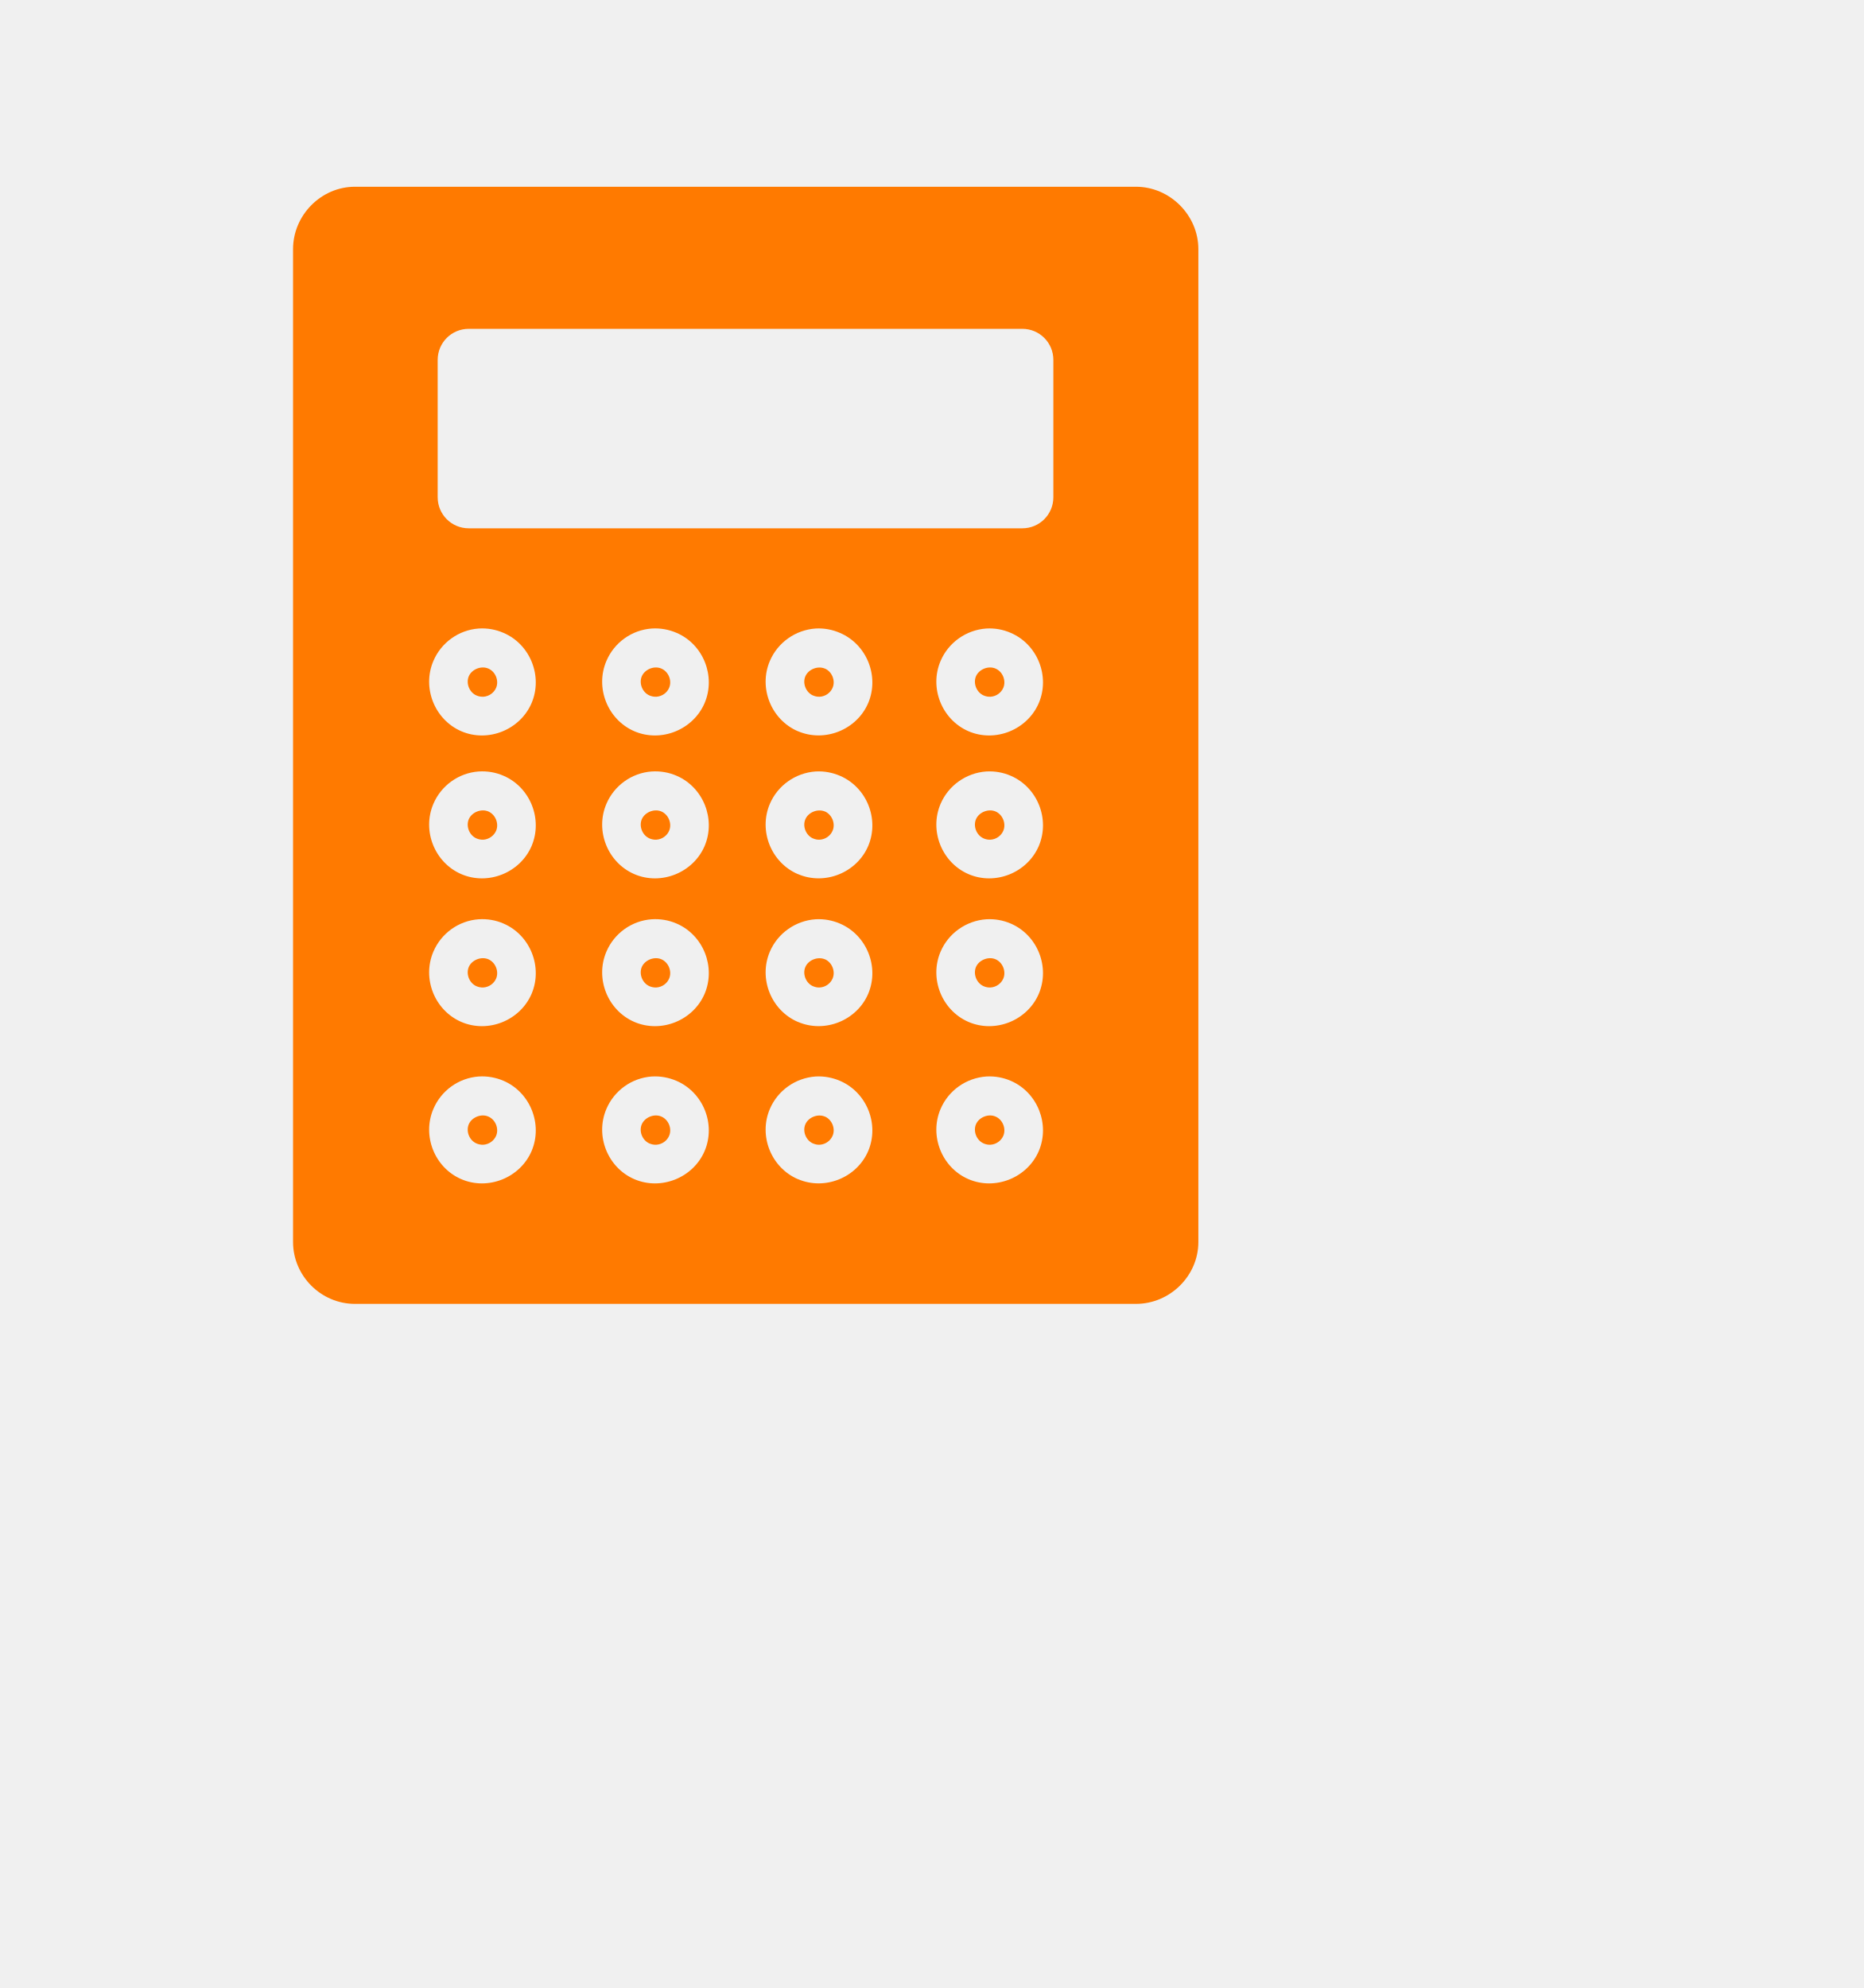
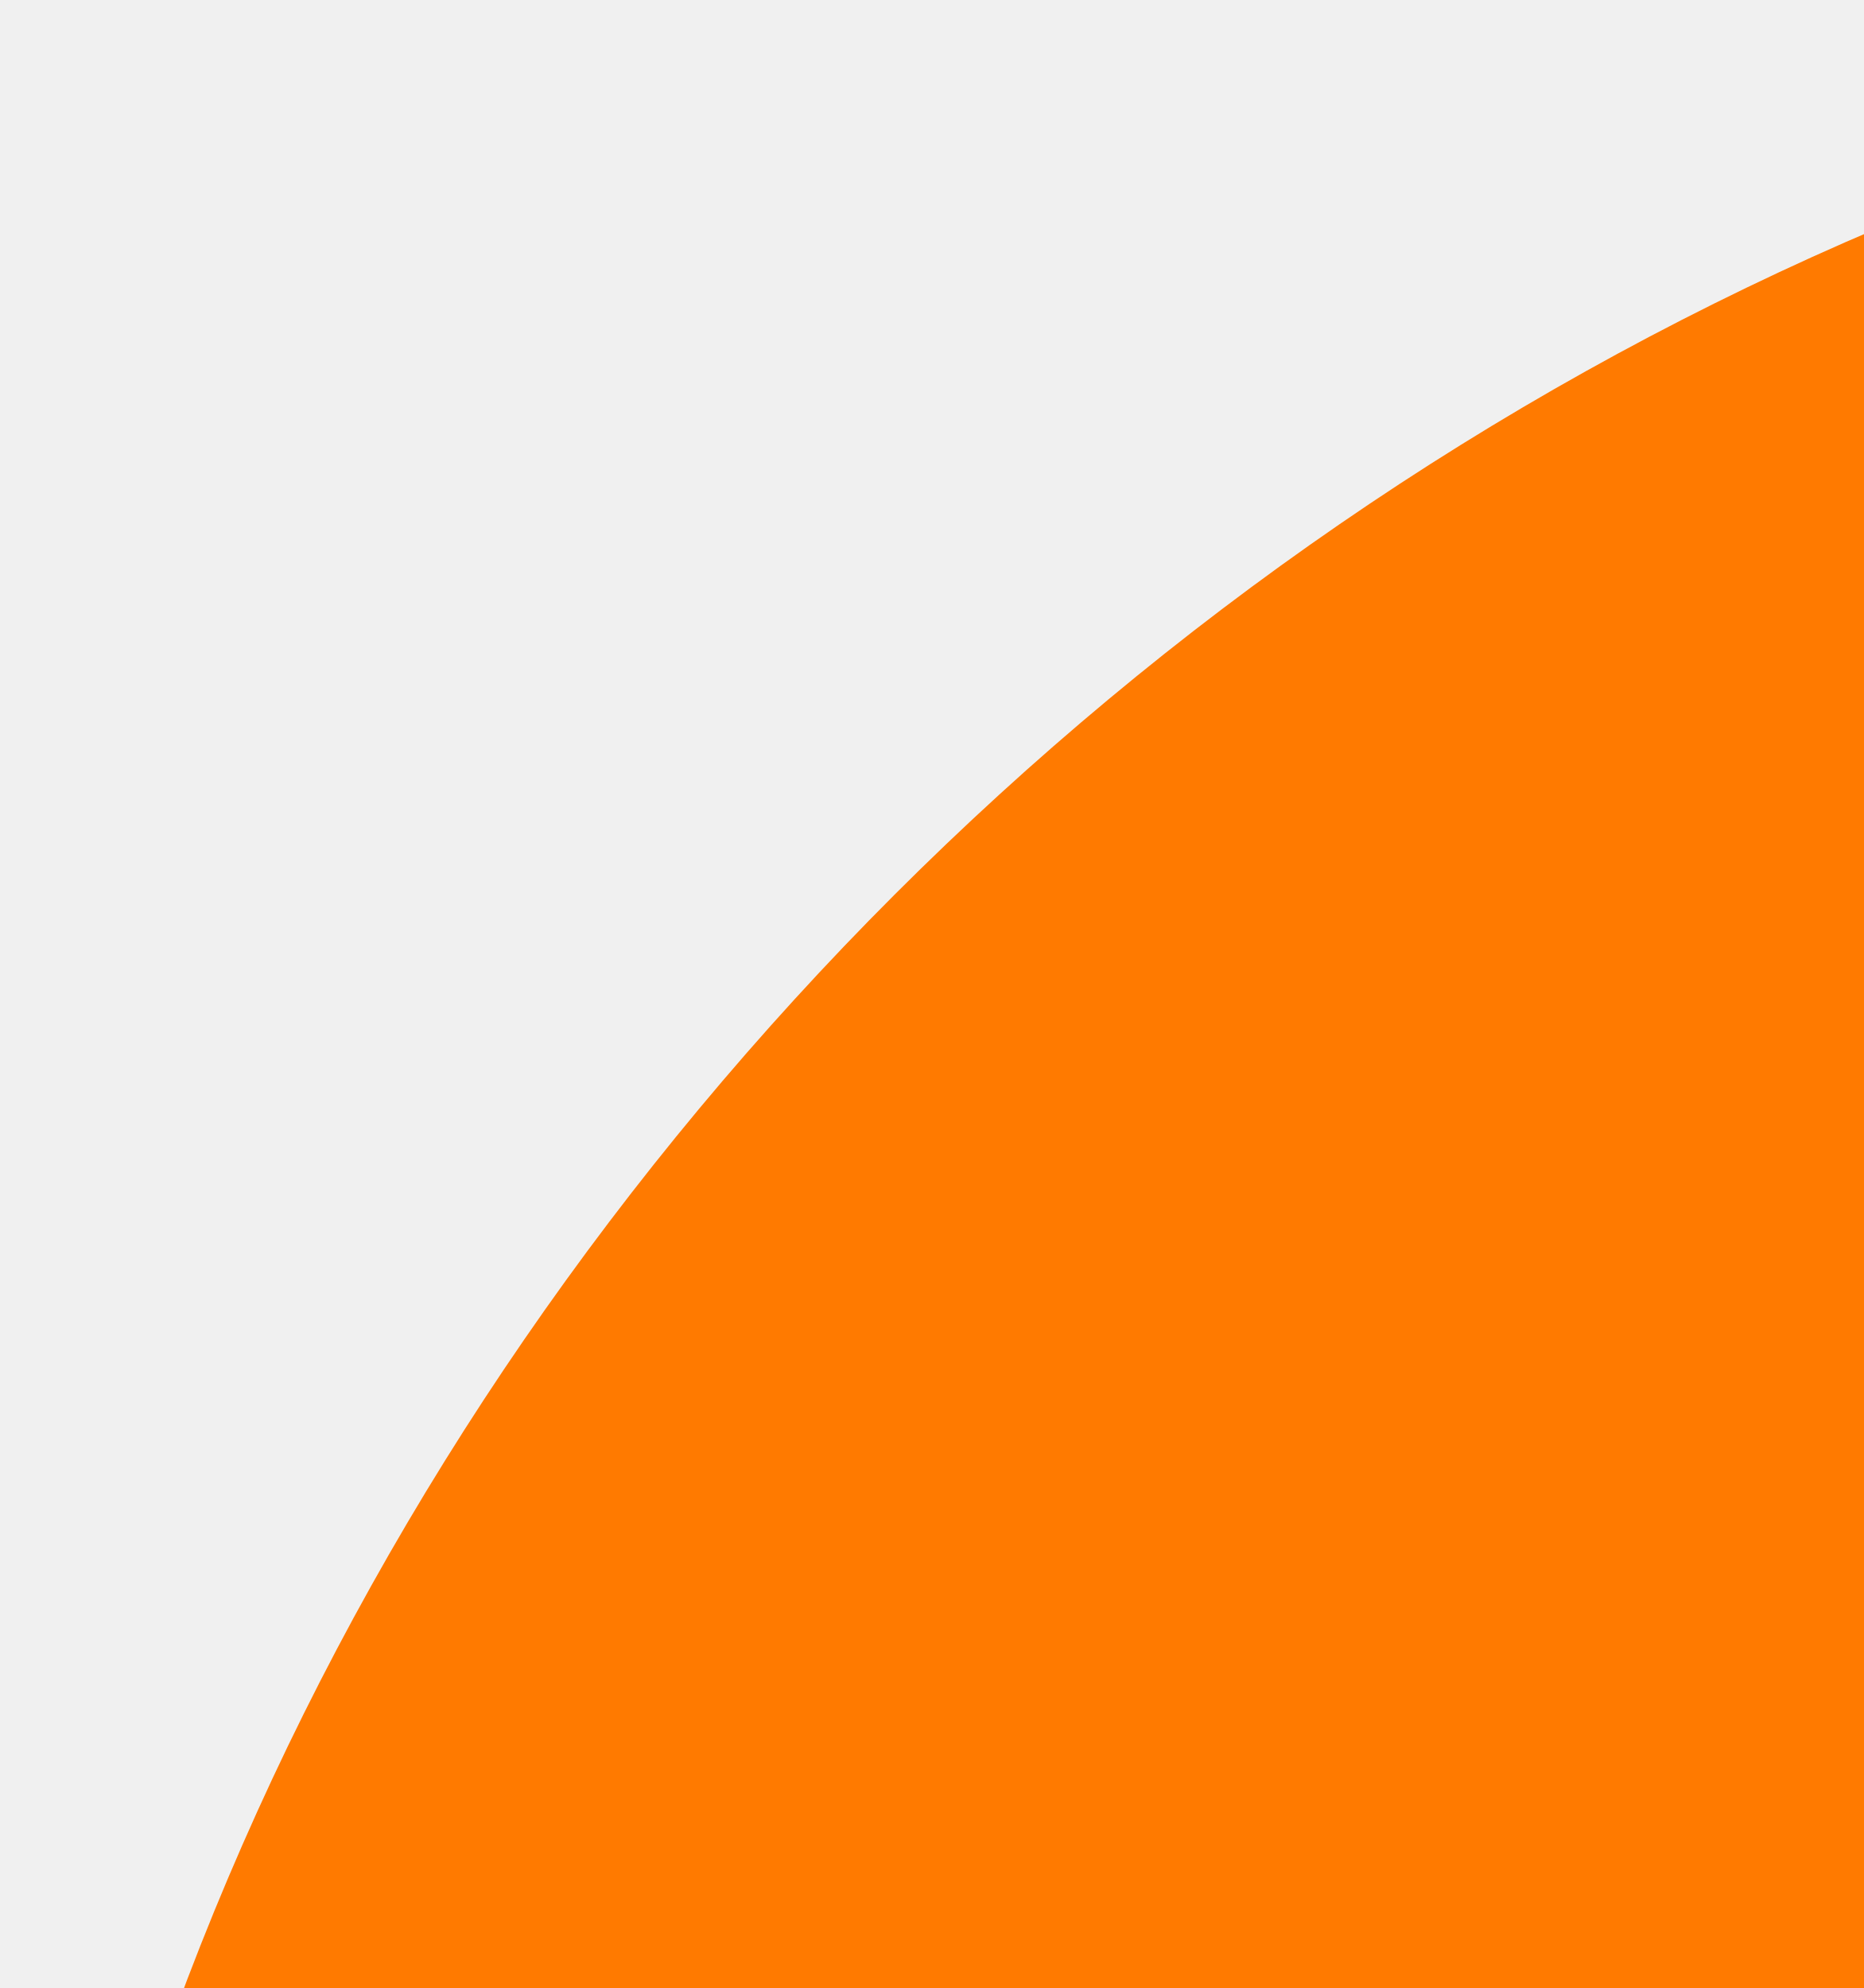
<svg xmlns="http://www.w3.org/2000/svg" viewBox="0 0 30 32" fill="none">
-   <path d="M 5.713 3.006 C 5.168 3.006 4.717 3.464 4.717 4.01 L 4.717 19.992 C 4.717 20.538 5.168 20.988 5.713 20.988 L 18.285 20.988 C 18.831 20.988 19.289 20.538 19.289 19.992 L 19.289 4.01 C 19.289 3.464 18.831 3.006 18.285 3.006 L 5.713 3.006 z M 7.545 5.293 L 16.455 5.293 C 16.732 5.293 16.955 5.516 16.955 5.793 L 16.955 8.004 C 16.955 8.281 16.732 8.504 16.455 8.504 L 7.545 8.504 C 7.268 8.504 7.045 8.281 7.045 8.004 L 7.045 5.793 C 7.045 5.516 7.268 5.293 7.545 5.293 z M 7.705 10.117 L 7.707 10.117 C 7.844 10.108 7.982 10.133 8.107 10.188 C 8.537 10.374 8.739 10.887 8.557 11.316 C 8.373 11.747 7.856 11.957 7.424 11.77 C 6.994 11.583 6.792 11.07 6.975 10.641 C 7.1 10.344 7.383 10.14 7.705 10.117 z M 10.49 10.117 L 10.492 10.117 C 10.629 10.108 10.767 10.133 10.893 10.188 C 11.323 10.374 11.524 10.887 11.342 11.316 C 11.158 11.747 10.641 11.957 10.209 11.77 C 9.779 11.583 9.577 11.07 9.76 10.641 C 9.885 10.344 10.168 10.14 10.49 10.117 z M 13.127 10.117 L 13.129 10.117 C 13.263 10.109 13.398 10.134 13.521 10.188 C 13.953 10.373 14.157 10.886 13.975 11.316 C 13.791 11.747 13.275 11.955 12.844 11.77 L 12.842 11.77 C 12.411 11.584 12.208 11.071 12.391 10.641 C 12.517 10.343 12.803 10.14 13.127 10.117 z M 15.875 10.117 L 15.877 10.117 C 16.012 10.109 16.147 10.133 16.271 10.188 C 16.702 10.374 16.903 10.887 16.721 11.316 C 16.537 11.747 16.02 11.957 15.588 11.77 C 15.158 11.583 14.956 11.07 15.139 10.641 C 15.265 10.343 15.551 10.14 15.875 10.117 z M 7.861 10.762 C 7.745 10.711 7.593 10.773 7.545 10.887 C 7.498 11 7.554 11.145 7.67 11.195 C 7.705 11.21 7.743 11.217 7.781 11.215 L 7.783 11.215 C 7.873 11.208 7.952 11.151 7.986 11.07 C 8.033 10.957 7.977 10.812 7.861 10.762 z M 10.646 10.762 C 10.53 10.711 10.379 10.773 10.33 10.887 C 10.283 11 10.339 11.145 10.455 11.195 C 10.49 11.21 10.528 11.217 10.566 11.215 L 10.568 11.215 C 10.658 11.208 10.738 11.151 10.771 11.07 C 10.819 10.957 10.762 10.812 10.646 10.762 z M 13.277 10.762 C 13.161 10.713 13.011 10.774 12.963 10.887 C 12.915 10.999 12.971 11.144 13.086 11.195 L 13.088 11.195 C 13.122 11.21 13.158 11.217 13.195 11.215 L 13.197 11.215 C 13.288 11.209 13.368 11.151 13.402 11.07 C 13.45 10.958 13.394 10.813 13.279 10.762 L 13.277 10.762 z M 16.025 10.762 C 15.909 10.711 15.757 10.773 15.709 10.887 C 15.662 11 15.718 11.145 15.834 11.195 C 15.868 11.21 15.906 11.217 15.943 11.215 L 15.945 11.215 C 16.036 11.209 16.116 11.151 16.15 11.07 C 16.197 10.957 16.141 10.812 16.025 10.762 z M 7.705 12.418 L 7.707 12.418 C 7.844 12.409 7.982 12.433 8.107 12.488 C 8.537 12.675 8.739 13.187 8.557 13.617 C 8.373 14.048 7.856 14.257 7.424 14.07 C 6.994 13.883 6.792 13.371 6.975 12.941 C 7.1 12.645 7.383 12.441 7.705 12.418 z M 10.49 12.418 L 10.492 12.418 C 10.629 12.409 10.767 12.433 10.893 12.488 C 11.323 12.675 11.524 13.187 11.342 13.617 C 11.158 14.048 10.641 14.257 10.209 14.07 C 9.779 13.883 9.577 13.371 9.76 12.941 C 9.885 12.645 10.168 12.441 10.49 12.418 z M 13.127 12.418 L 13.129 12.418 C 13.263 12.41 13.398 12.435 13.521 12.488 C 13.953 12.674 14.157 13.186 13.975 13.617 C 13.791 14.048 13.275 14.256 12.844 14.07 L 12.842 14.07 C 12.411 13.884 12.208 13.372 12.391 12.941 C 12.517 12.644 12.803 12.441 13.127 12.418 z M 15.875 12.418 L 15.877 12.418 C 16.012 12.41 16.147 12.434 16.271 12.488 C 16.702 12.675 16.903 13.187 16.721 13.617 C 16.537 14.048 16.02 14.257 15.588 14.07 C 15.158 13.883 14.956 13.371 15.139 12.941 C 15.265 12.644 15.551 12.441 15.875 12.418 z M 7.861 13.062 C 7.745 13.012 7.593 13.074 7.545 13.188 C 7.498 13.301 7.554 13.446 7.67 13.496 C 7.705 13.511 7.743 13.518 7.781 13.516 L 7.783 13.516 C 7.873 13.509 7.952 13.451 7.986 13.371 C 8.033 13.258 7.977 13.113 7.861 13.062 z M 10.646 13.062 C 10.53 13.012 10.379 13.074 10.33 13.188 C 10.283 13.301 10.339 13.446 10.455 13.496 C 10.49 13.511 10.528 13.518 10.566 13.516 L 10.568 13.516 C 10.658 13.509 10.738 13.451 10.771 13.371 C 10.819 13.258 10.762 13.113 10.646 13.062 z M 13.277 13.062 C 13.161 13.014 13.011 13.074 12.963 13.188 C 12.915 13.3 12.971 13.445 13.086 13.496 L 13.088 13.496 C 13.122 13.511 13.158 13.518 13.195 13.516 L 13.197 13.516 C 13.288 13.51 13.368 13.452 13.402 13.371 C 13.45 13.258 13.394 13.114 13.279 13.062 L 13.277 13.062 z M 16.025 13.062 C 15.909 13.012 15.757 13.074 15.709 13.188 C 15.662 13.301 15.718 13.446 15.834 13.496 C 15.868 13.511 15.906 13.518 15.943 13.516 L 15.945 13.516 C 16.036 13.51 16.116 13.452 16.15 13.371 C 16.197 13.258 16.141 13.113 16.025 13.062 z M 7.705 14.797 L 7.707 14.797 C 7.844 14.788 7.982 14.812 8.107 14.867 C 8.537 15.054 8.739 15.566 8.557 15.996 C 8.373 16.427 7.856 16.636 7.424 16.449 C 6.994 16.262 6.792 15.75 6.975 15.32 C 7.1 15.024 7.383 14.82 7.705 14.797 z M 10.49 14.797 L 10.492 14.797 C 10.629 14.788 10.767 14.812 10.893 14.867 C 11.323 15.054 11.524 15.566 11.342 15.996 C 11.158 16.427 10.641 16.636 10.209 16.449 C 9.779 16.262 9.577 15.75 9.76 15.32 C 9.885 15.024 10.168 14.82 10.49 14.797 z M 13.127 14.797 L 13.129 14.797 C 13.263 14.789 13.398 14.814 13.521 14.867 C 13.953 15.053 14.157 15.565 13.975 15.996 C 13.791 16.427 13.275 16.635 12.844 16.449 L 12.842 16.449 C 12.411 16.263 12.208 15.751 12.391 15.32 C 12.517 15.023 12.803 14.82 13.127 14.797 z M 15.875 14.797 L 15.877 14.797 C 16.012 14.789 16.147 14.813 16.271 14.867 C 16.702 15.054 16.903 15.566 16.721 15.996 C 16.537 16.427 16.02 16.636 15.588 16.449 C 15.158 16.262 14.956 15.75 15.139 15.32 C 15.265 15.023 15.551 14.82 15.875 14.797 z M 7.861 15.441 C 7.745 15.391 7.593 15.453 7.545 15.566 C 7.498 15.68 7.554 15.825 7.67 15.875 C 7.705 15.89 7.743 15.897 7.781 15.895 L 7.783 15.895 C 7.873 15.888 7.952 15.831 7.986 15.75 C 8.033 15.637 7.977 15.492 7.861 15.441 z M 10.646 15.441 C 10.53 15.391 10.379 15.453 10.33 15.566 C 10.283 15.68 10.339 15.825 10.455 15.875 C 10.49 15.89 10.528 15.897 10.566 15.895 L 10.568 15.895 C 10.658 15.888 10.738 15.831 10.771 15.75 C 10.819 15.637 10.762 15.492 10.646 15.441 z M 13.277 15.441 C 13.161 15.393 13.011 15.453 12.963 15.566 C 12.915 15.679 12.971 15.824 13.086 15.875 L 13.088 15.875 C 13.122 15.89 13.158 15.897 13.195 15.895 L 13.197 15.895 C 13.288 15.889 13.368 15.831 13.402 15.75 C 13.45 15.637 13.394 15.492 13.279 15.441 L 13.277 15.441 z M 16.025 15.441 C 15.909 15.391 15.757 15.453 15.709 15.566 C 15.662 15.68 15.718 15.825 15.834 15.875 C 15.868 15.89 15.906 15.897 15.943 15.895 L 15.945 15.895 C 16.036 15.889 16.116 15.831 16.15 15.75 C 16.197 15.637 16.141 15.492 16.025 15.441 z M 7.705 17.328 L 7.707 17.328 C 7.844 17.319 7.982 17.344 8.107 17.398 C 8.537 17.585 8.739 18.098 8.557 18.527 C 8.373 18.958 7.856 19.167 7.424 18.98 C 6.994 18.794 6.792 18.281 6.975 17.852 C 7.1 17.555 7.383 17.351 7.705 17.328 z M 10.49 17.328 L 10.492 17.328 L 10.496 17.328 C 10.631 17.32 10.765 17.345 10.889 17.398 C 11.32 17.584 11.525 18.096 11.342 18.527 C 11.158 18.958 10.641 19.167 10.209 18.98 C 9.779 18.794 9.577 18.281 9.76 17.852 C 9.885 17.555 10.168 17.351 10.49 17.328 z M 13.127 17.328 L 13.129 17.328 C 13.263 17.32 13.398 17.345 13.521 17.398 C 13.953 17.584 14.157 18.096 13.975 18.527 C 13.791 18.958 13.275 19.166 12.844 18.98 L 12.842 18.98 C 12.411 18.794 12.208 18.282 12.391 17.852 C 12.517 17.554 12.803 17.351 13.127 17.328 z M 15.875 17.328 L 15.877 17.328 C 16.012 17.32 16.147 17.344 16.271 17.398 C 16.702 17.585 16.903 18.098 16.721 18.527 C 16.537 18.958 16.02 19.167 15.588 18.98 C 15.158 18.794 14.956 18.281 15.139 17.852 C 15.265 17.554 15.551 17.351 15.875 17.328 z M 7.861 17.973 C 7.745 17.922 7.593 17.984 7.545 18.098 C 7.498 18.211 7.554 18.356 7.67 18.406 C 7.705 18.421 7.743 18.428 7.781 18.426 L 7.783 18.426 C 7.873 18.419 7.952 18.362 7.986 18.281 C 8.033 18.168 7.977 18.023 7.861 17.973 z M 10.646 17.973 C 10.53 17.922 10.379 17.984 10.33 18.098 C 10.282 18.21 10.338 18.355 10.453 18.406 L 10.455 18.406 C 10.489 18.421 10.526 18.428 10.562 18.426 L 10.568 18.426 C 10.658 18.419 10.738 18.362 10.771 18.281 C 10.819 18.168 10.762 18.023 10.646 17.973 z M 13.277 17.973 C 13.161 17.924 13.011 17.985 12.963 18.098 C 12.915 18.21 12.971 18.355 13.086 18.406 L 13.088 18.406 C 13.122 18.421 13.158 18.428 13.195 18.426 L 13.197 18.426 C 13.288 18.42 13.368 18.362 13.402 18.281 C 13.45 18.169 13.394 18.024 13.279 17.973 L 13.277 17.973 z M 16.025 17.973 C 15.909 17.922 15.757 17.984 15.709 18.098 C 15.662 18.211 15.718 18.356 15.834 18.406 C 15.868 18.421 15.906 18.428 15.943 18.426 L 15.945 18.426 C 16.036 18.42 16.116 18.362 16.15 18.281 C 16.197 18.168 16.141 18.023 16.025 17.973 z " id="rect1041" fill="#ff7a00" stroke="white" stroke-width="0" />
+   <path fill="#ff7a00" d="M400 0H48C22.4 0 0 22.4 0 48v416c0 25.6 22.4 48 48 48h352c25.6 0 48-22.4 48-48V48c0-25.6-22.4-48-48-48zM128 435.2c0 6.4-6.4 12.8-12.8 12.8H76.8c-6.4 0-12.8-6.4-12.8-12.8v-38.4c0-6.4 6.4-12.8 12.8-12.8h38.4c6.4 0 12.8 6.4 12.8 12.8v38.4zm0-128c0 6.4-6.4 12.8-12.8 12.8H76.8c-6.4 0-12.8-6.4-12.8-12.8v-38.4c0-6.4 6.4-12.8 12.8-12.8h38.4c6.4 0 12.8 6.4 12.8 12.8v38.4zm128 128c0 6.4-6.4 12.8-12.8 12.8h-38.4c-6.4 0-12.8-6.4-12.8-12.8v-38.4c0-6.4 6.4-12.8 12.8-12.8h38.4c6.4 0 12.8 6.4 12.8 12.8v38.4zm0-128c0 6.4-6.4 12.8-12.8 12.8h-38.4c-6.4 0-12.8-6.4-12.8-12.8v-38.4c0-6.4 6.4-12.8 12.8-12.8h38.4c6.4 0 12.8 6.4 12.8 12.8v38.4zm128 128c0 6.4-6.4 12.8-12.8 12.8h-38.4c-6.4 0-12.8-6.4-12.8-12.8V268.8c0-6.4 6.4-12.8 12.8-12.8h38.4c6.4 0 12.8 6.4 12.8 12.8v166.4zm0-256c0 6.4-6.4 12.8-12.8 12.8H76.8c-6.4 0-12.8-6.4-12.8-12.8V76.8C64 70.4 70.4 64 76.8 64h294.4c6.4 0 12.8 6.4 12.8 12.8v102.4z" />
</svg>
